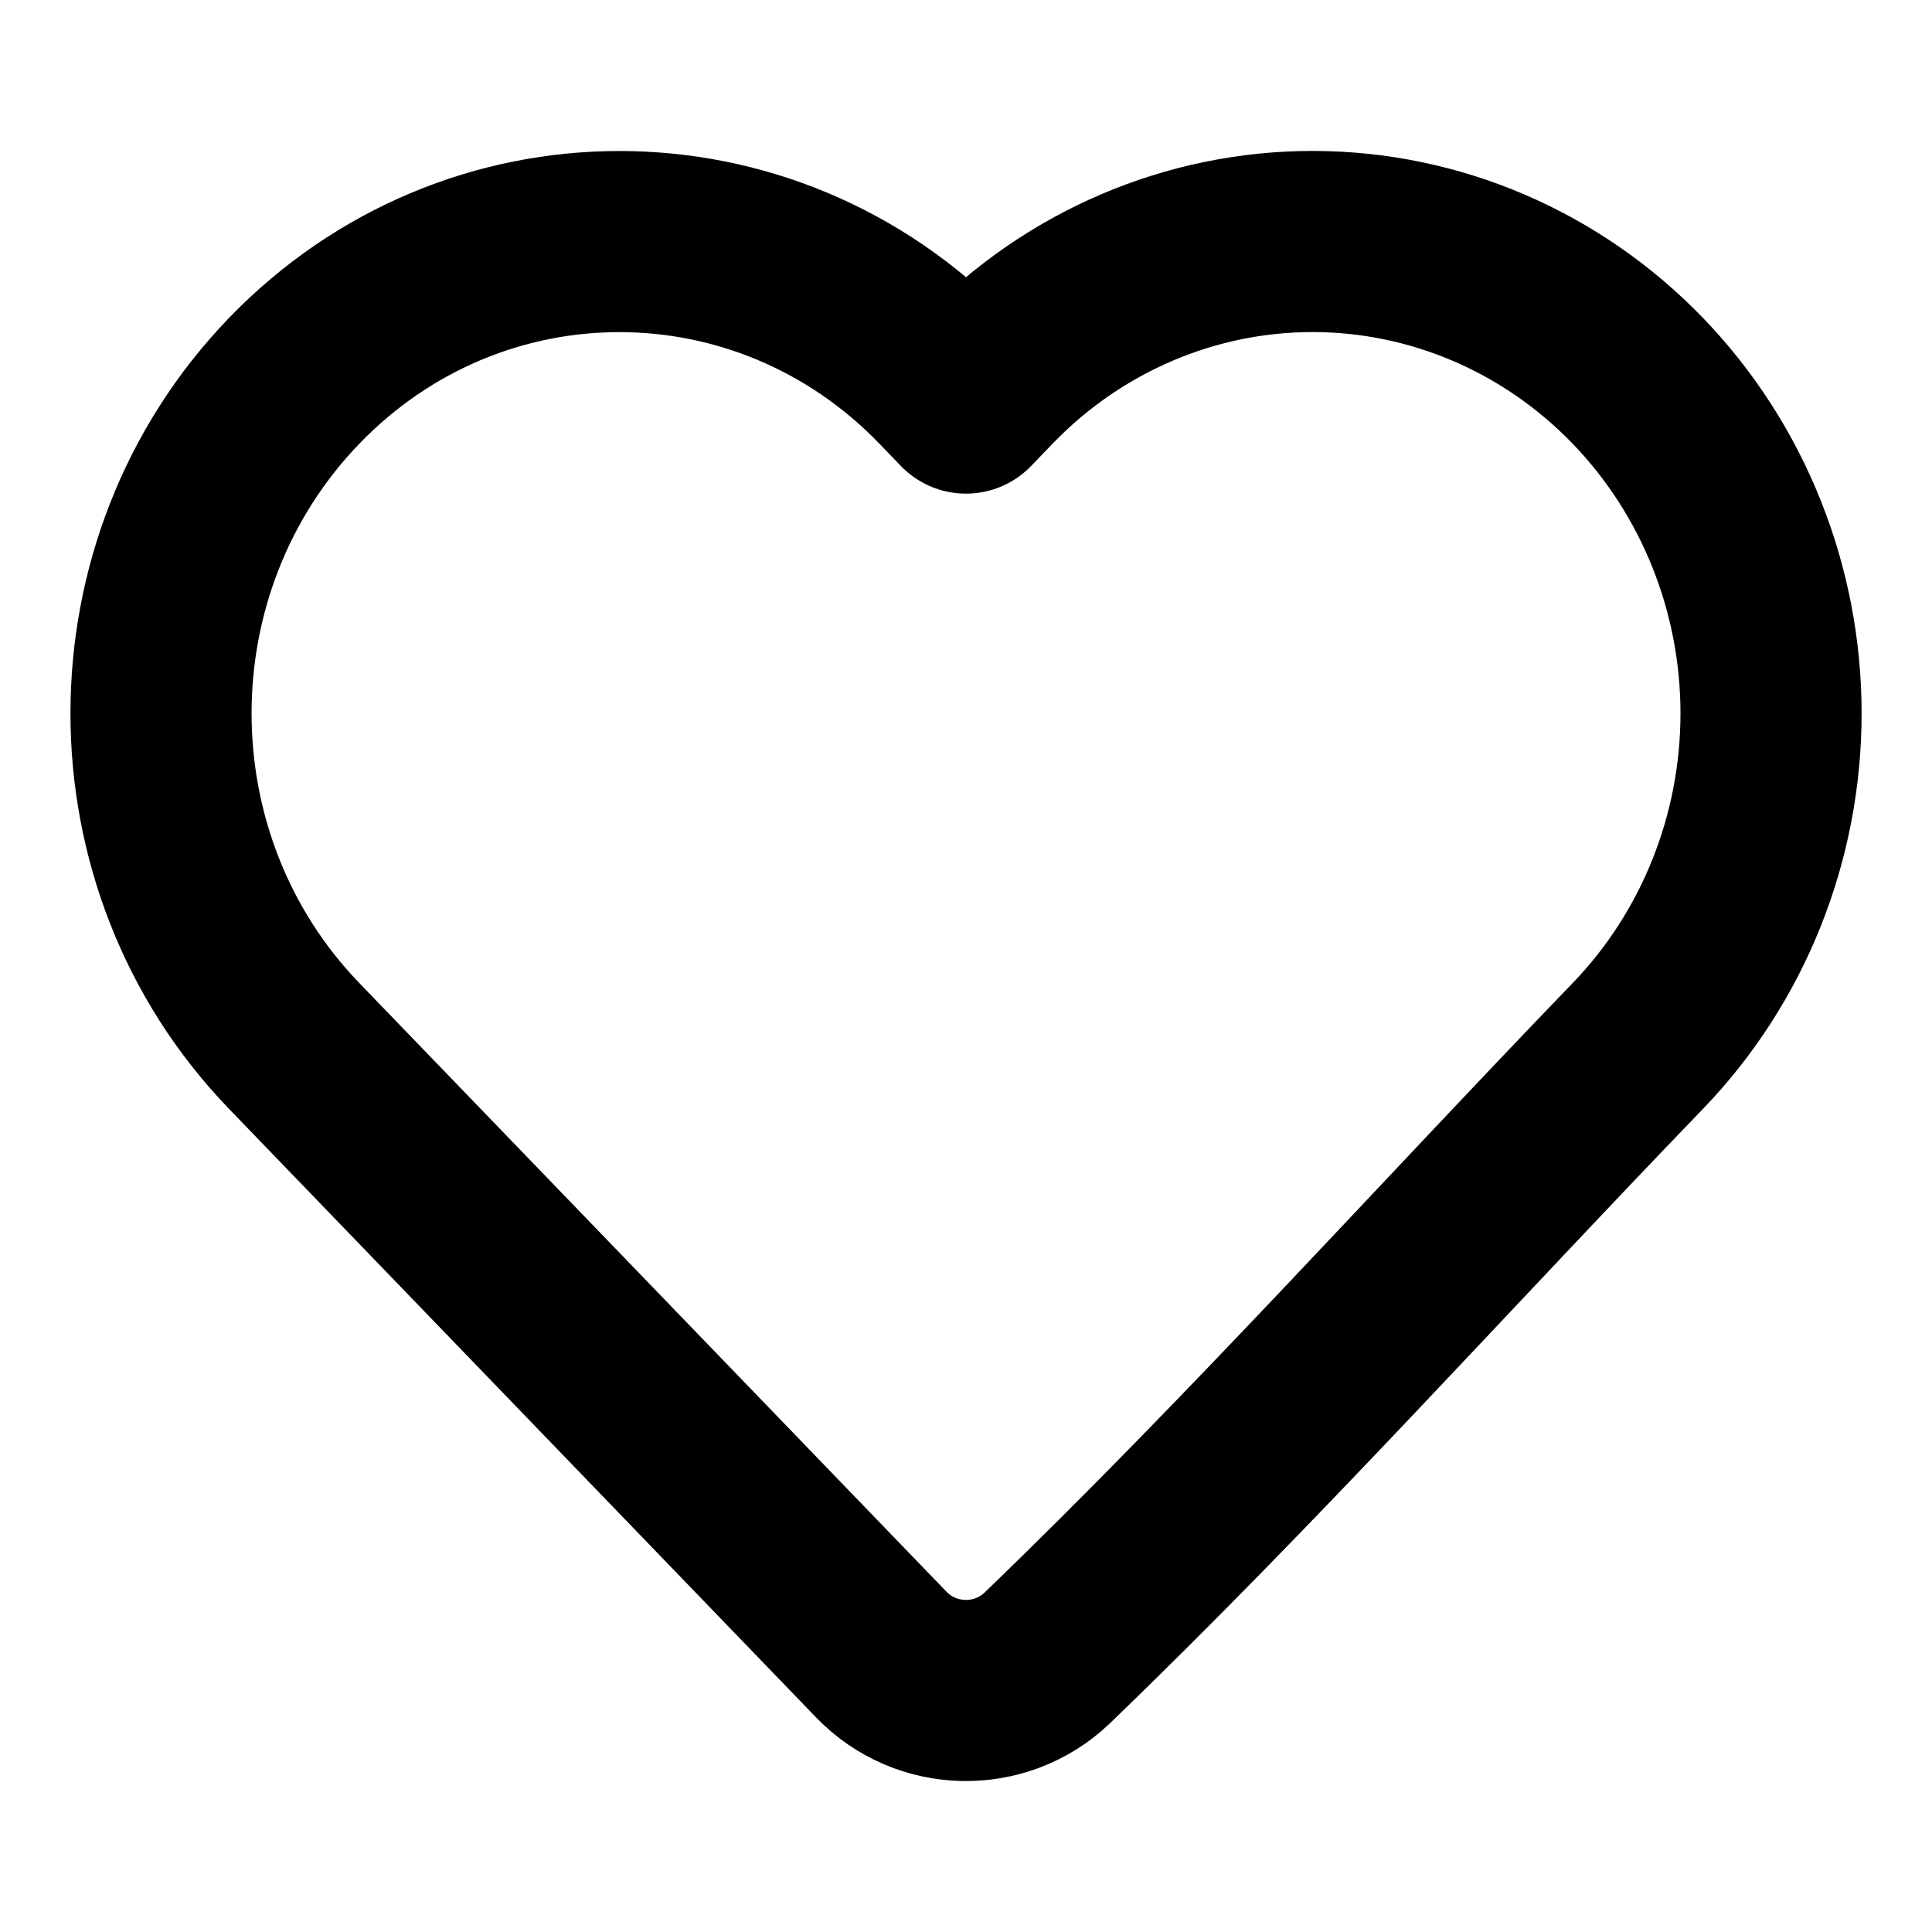
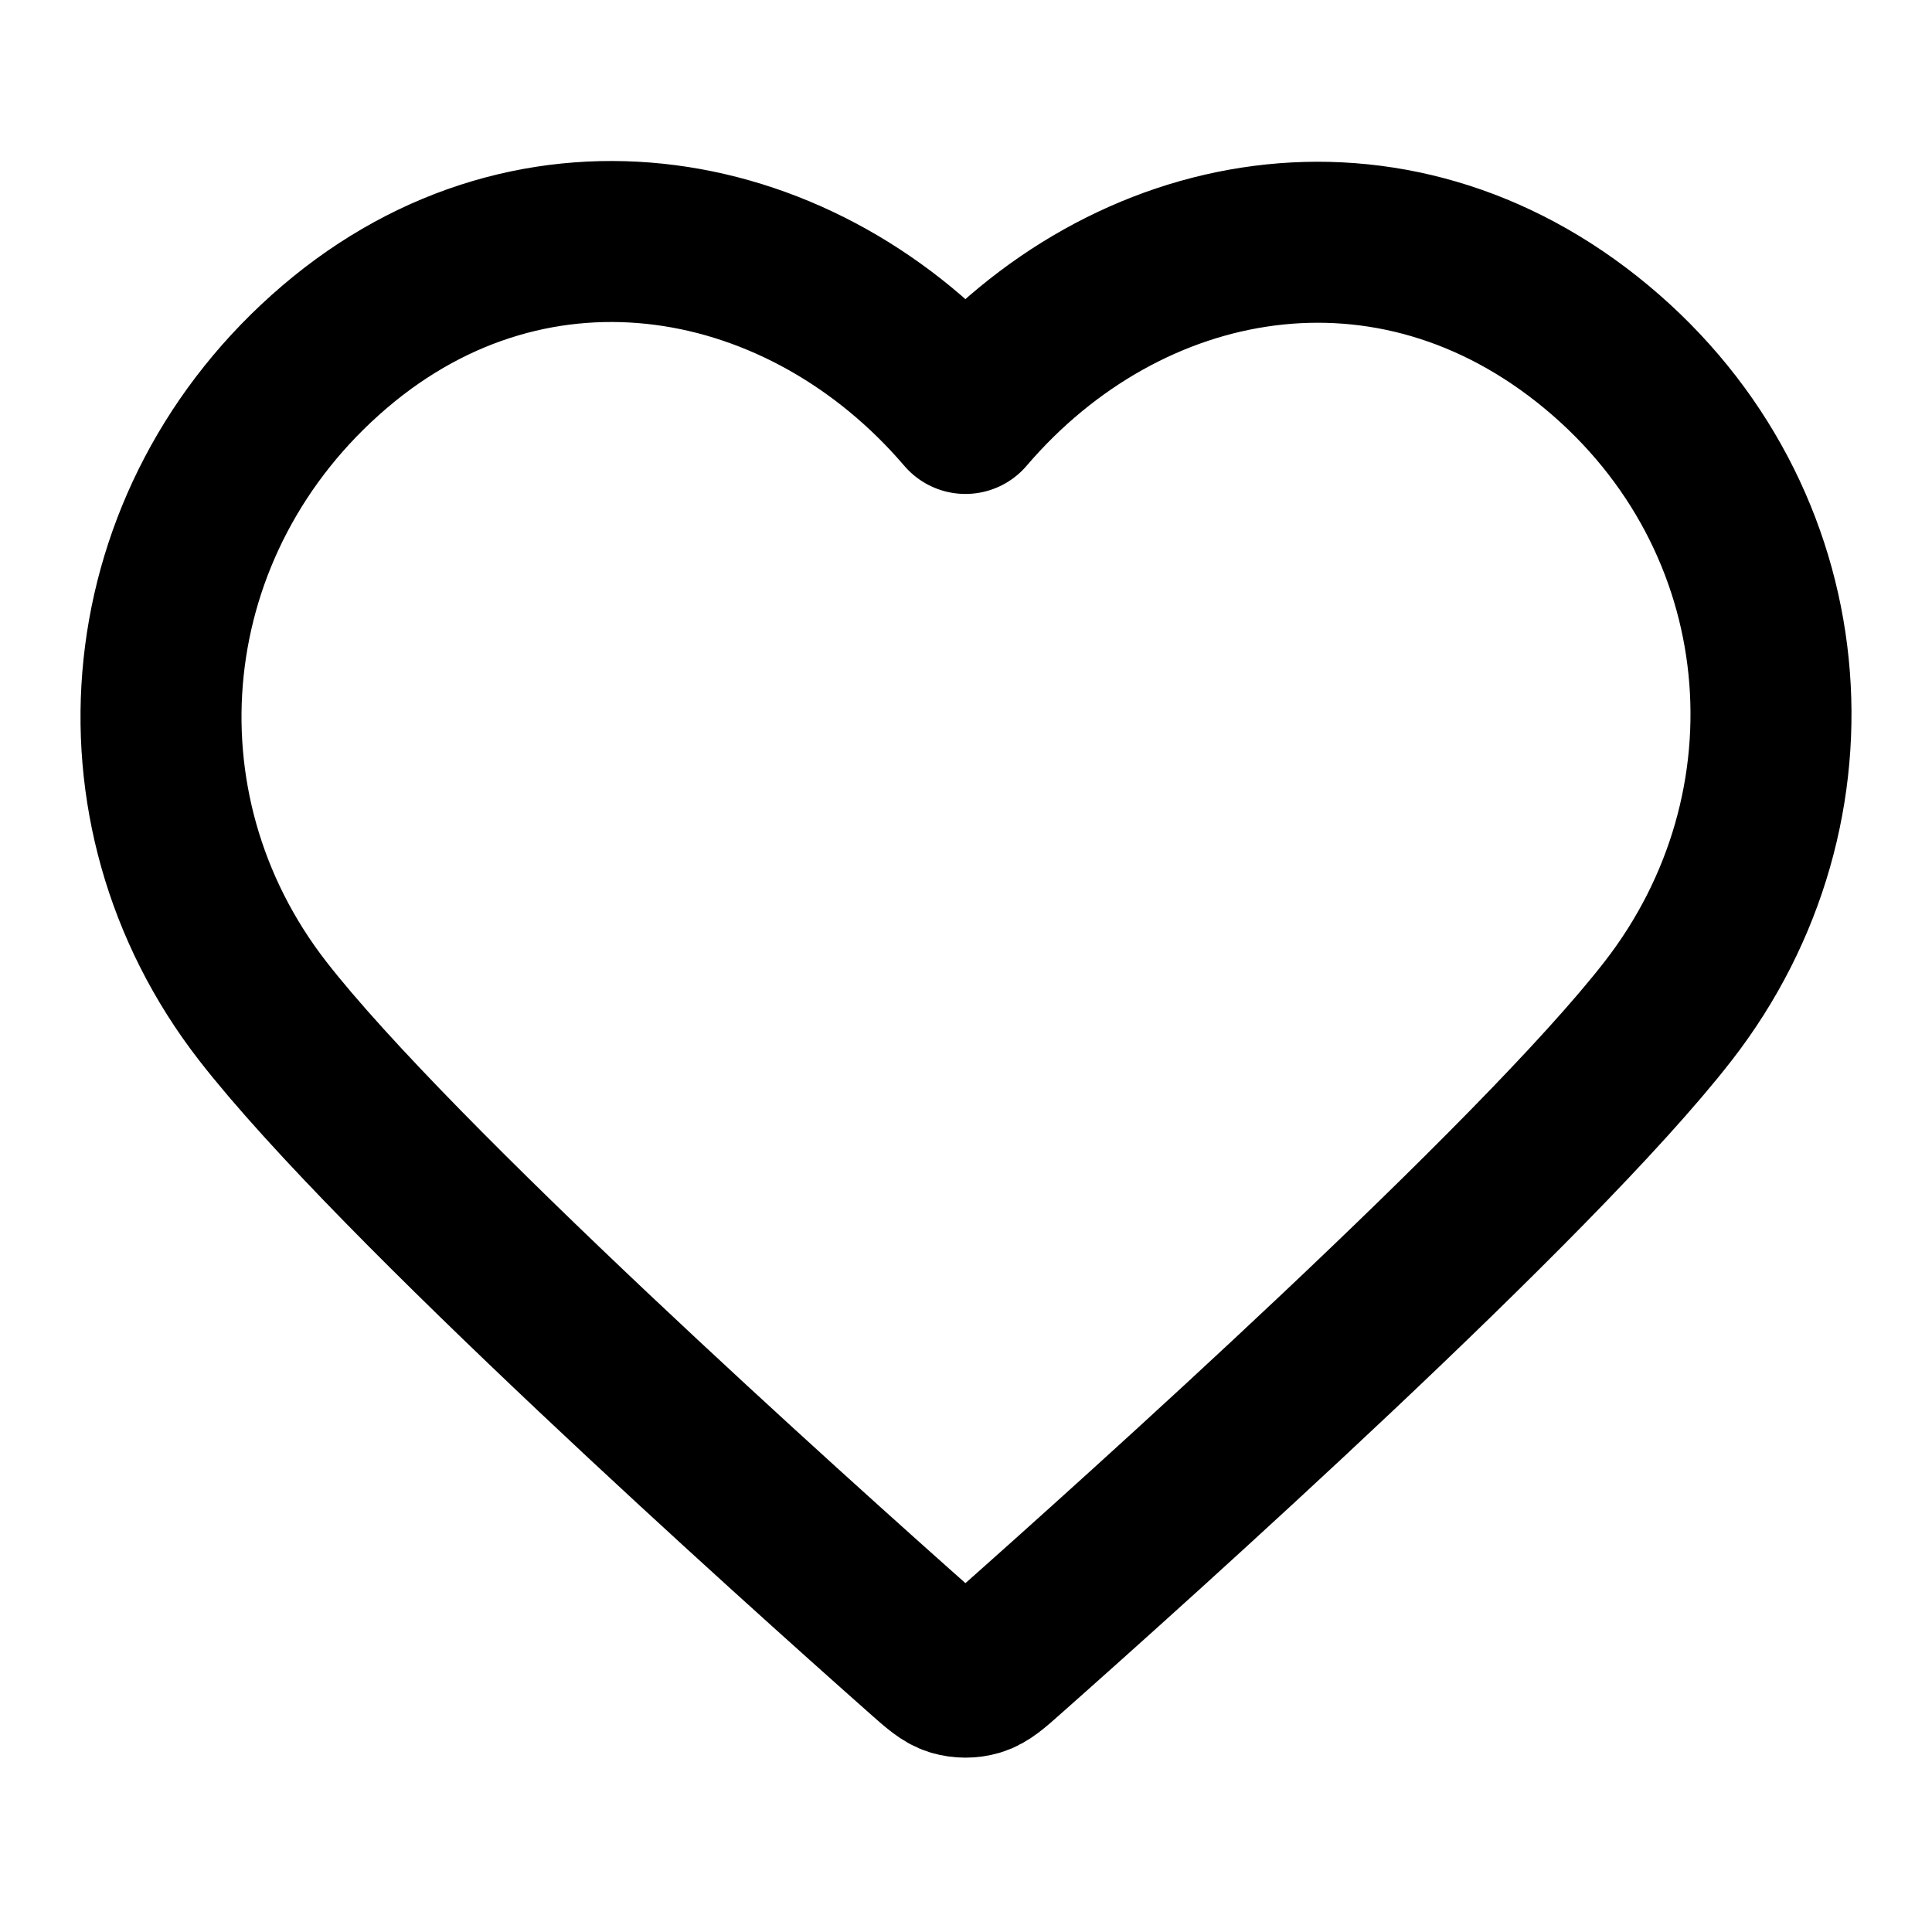
- <svg xmlns="http://www.w3.org/2000/svg" width="16" height="16" viewBox="0 0 16 16" fill="none">
-   <path d="M14.667 5.908C14.667 6.939 14.271 7.929 13.564 8.662C11.937 10.349 10.358 12.107 8.67 13.733C8.283 14.1 7.67 14.087 7.299 13.703L2.436 8.662C0.966 7.138 0.966 4.678 2.436 3.154C3.92 1.616 6.339 1.616 7.823 3.154L8 3.338L8.177 3.154C8.888 2.416 9.858 2 10.87 2C11.883 2 12.852 2.416 13.564 3.154C14.271 3.887 14.667 4.877 14.667 5.908Z" stroke="black" stroke-width="1.5" stroke-linejoin="round" />
+ <svg xmlns="http://www.w3.org/2000/svg" width="24" height="24" viewBox="0 0 24 24" fill="none">
+   <path fill-rule="evenodd" clip-rule="evenodd" d="M11.993 5.136C9.994 2.798 6.66 2.17 4.155 4.31C1.65 6.45 1.297 10.029 3.264 12.56C4.9 14.665 9.85 19.104 11.472 20.541C11.654 20.702 11.744 20.782 11.85 20.814C11.943 20.841 12.044 20.841 12.136 20.814C12.242 20.782 12.333 20.702 12.514 20.541C14.136 19.104 19.087 14.665 20.722 12.56C22.689 10.029 22.38 6.428 19.832 4.31C17.284 2.192 13.992 2.798 11.993 5.136Z" stroke="black" stroke-width="2" stroke-linecap="round" stroke-linejoin="round" />
</svg>
